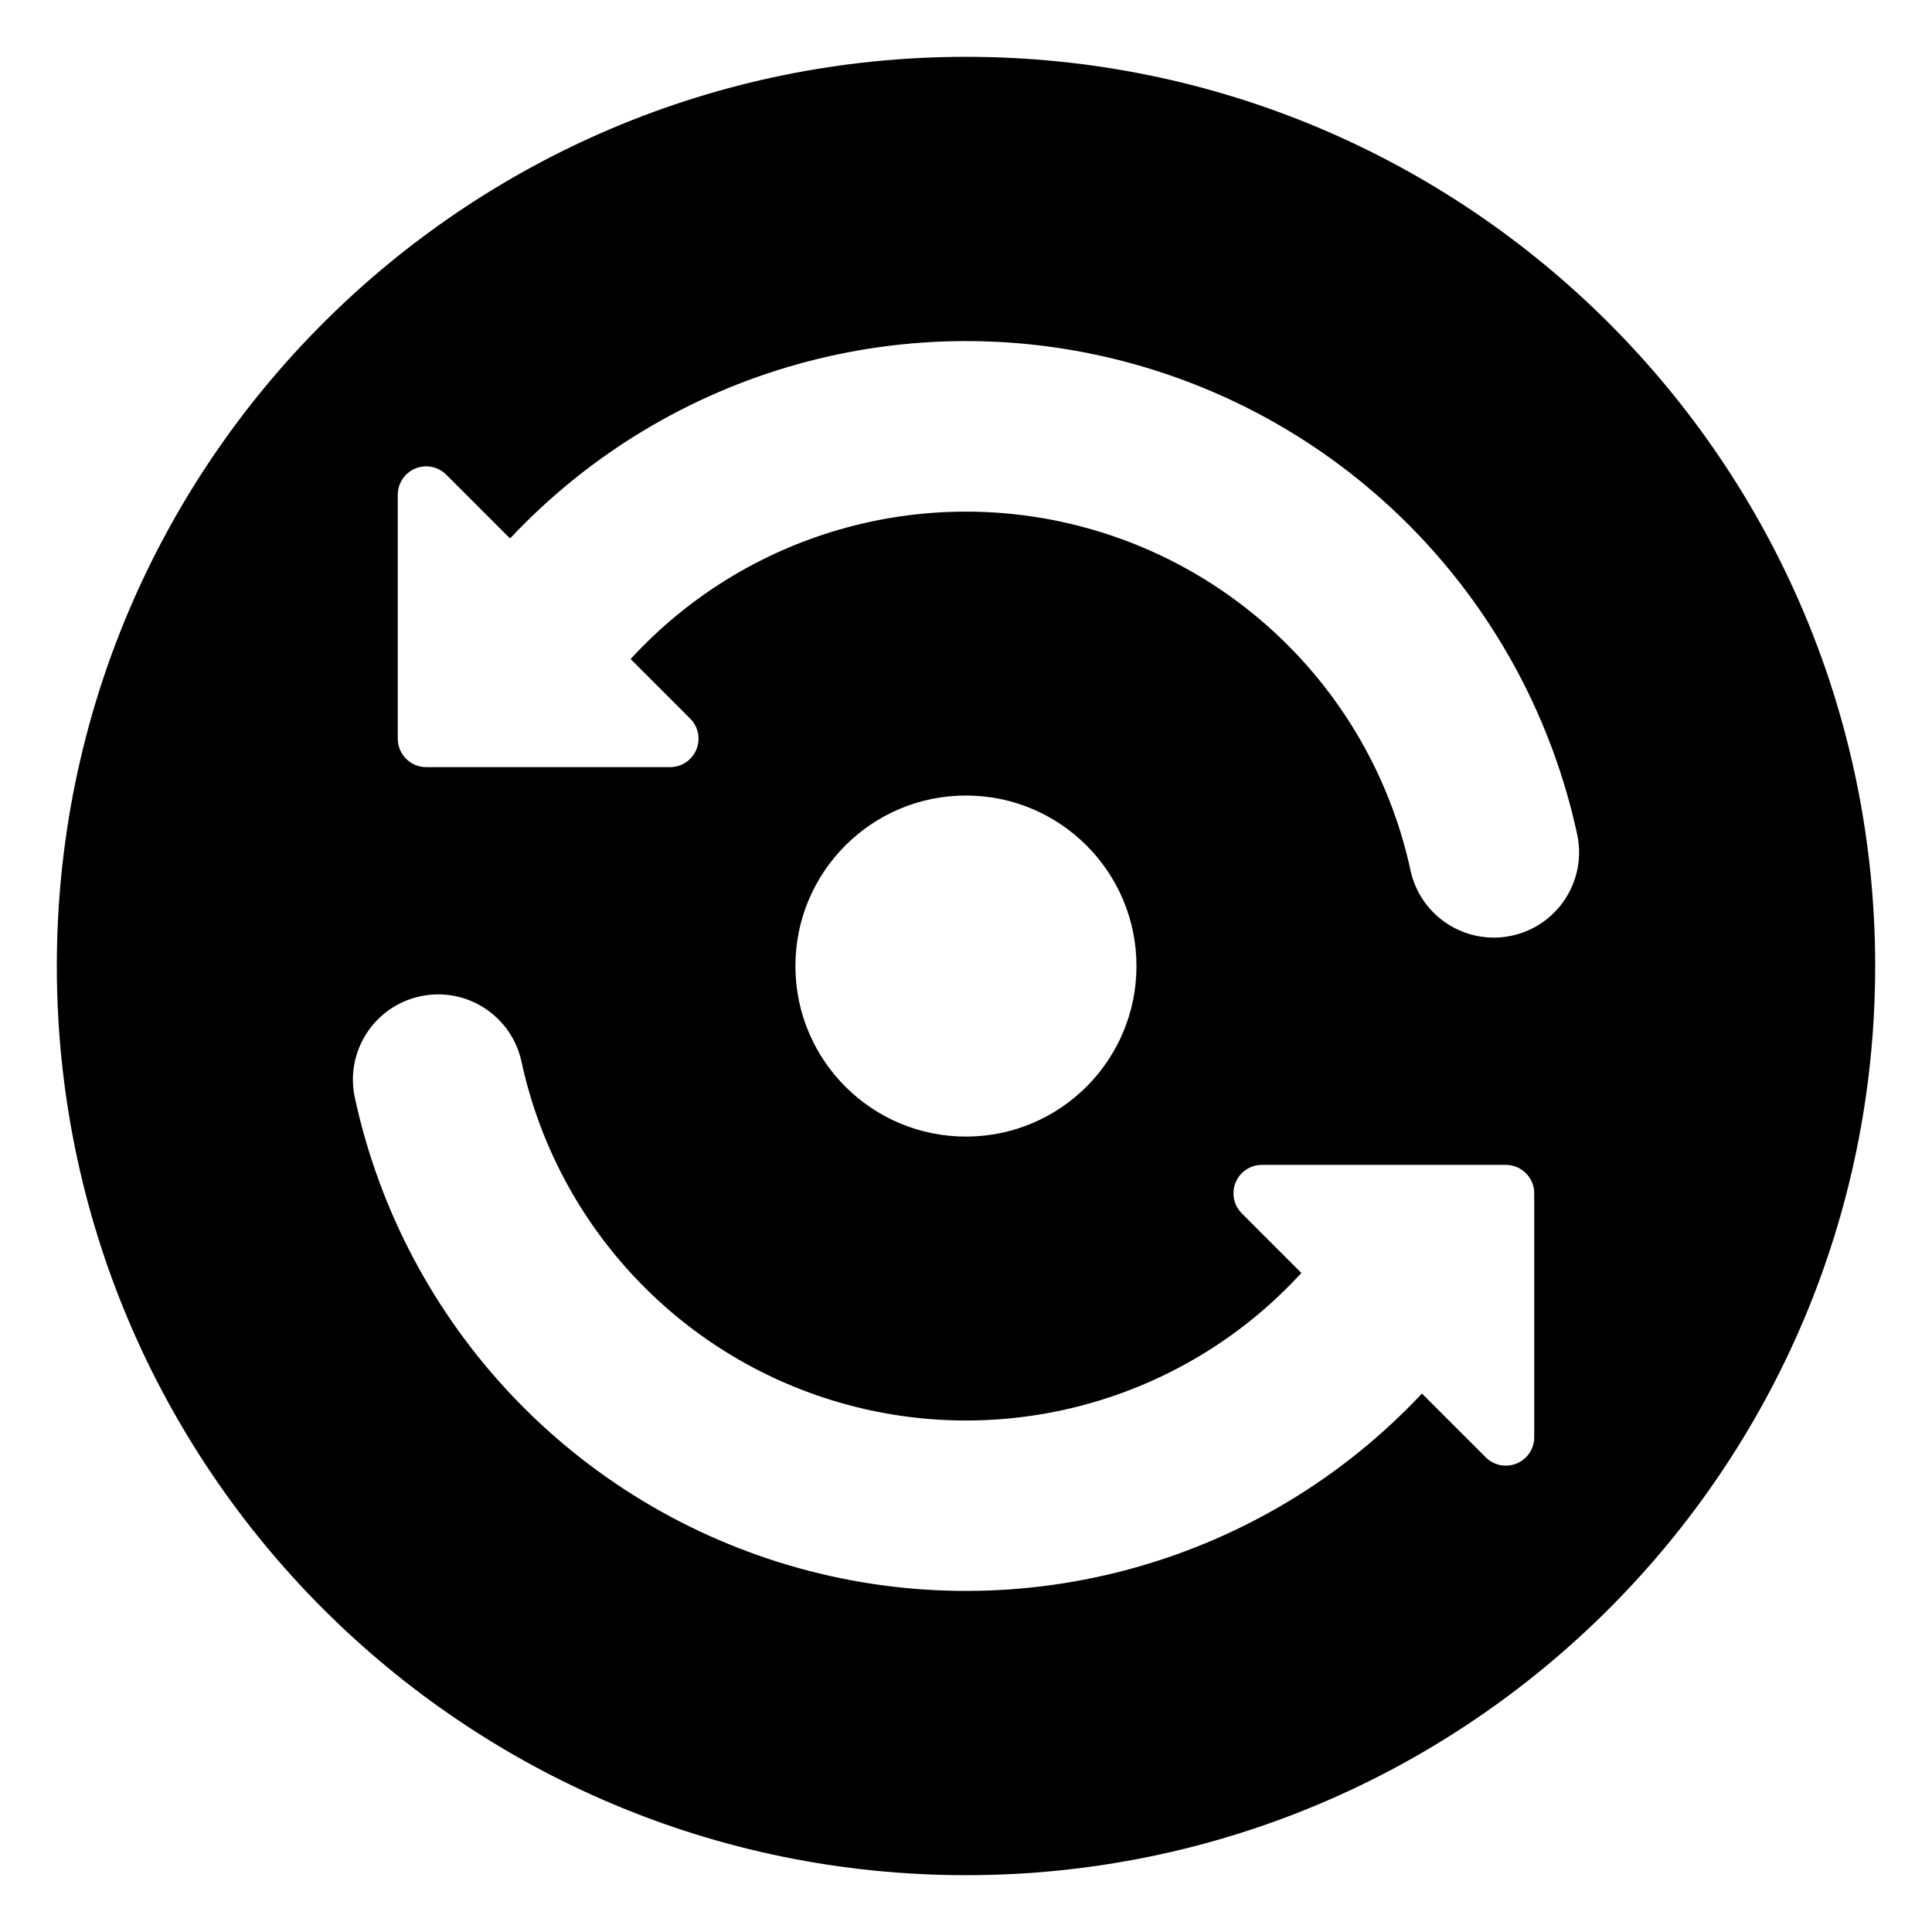
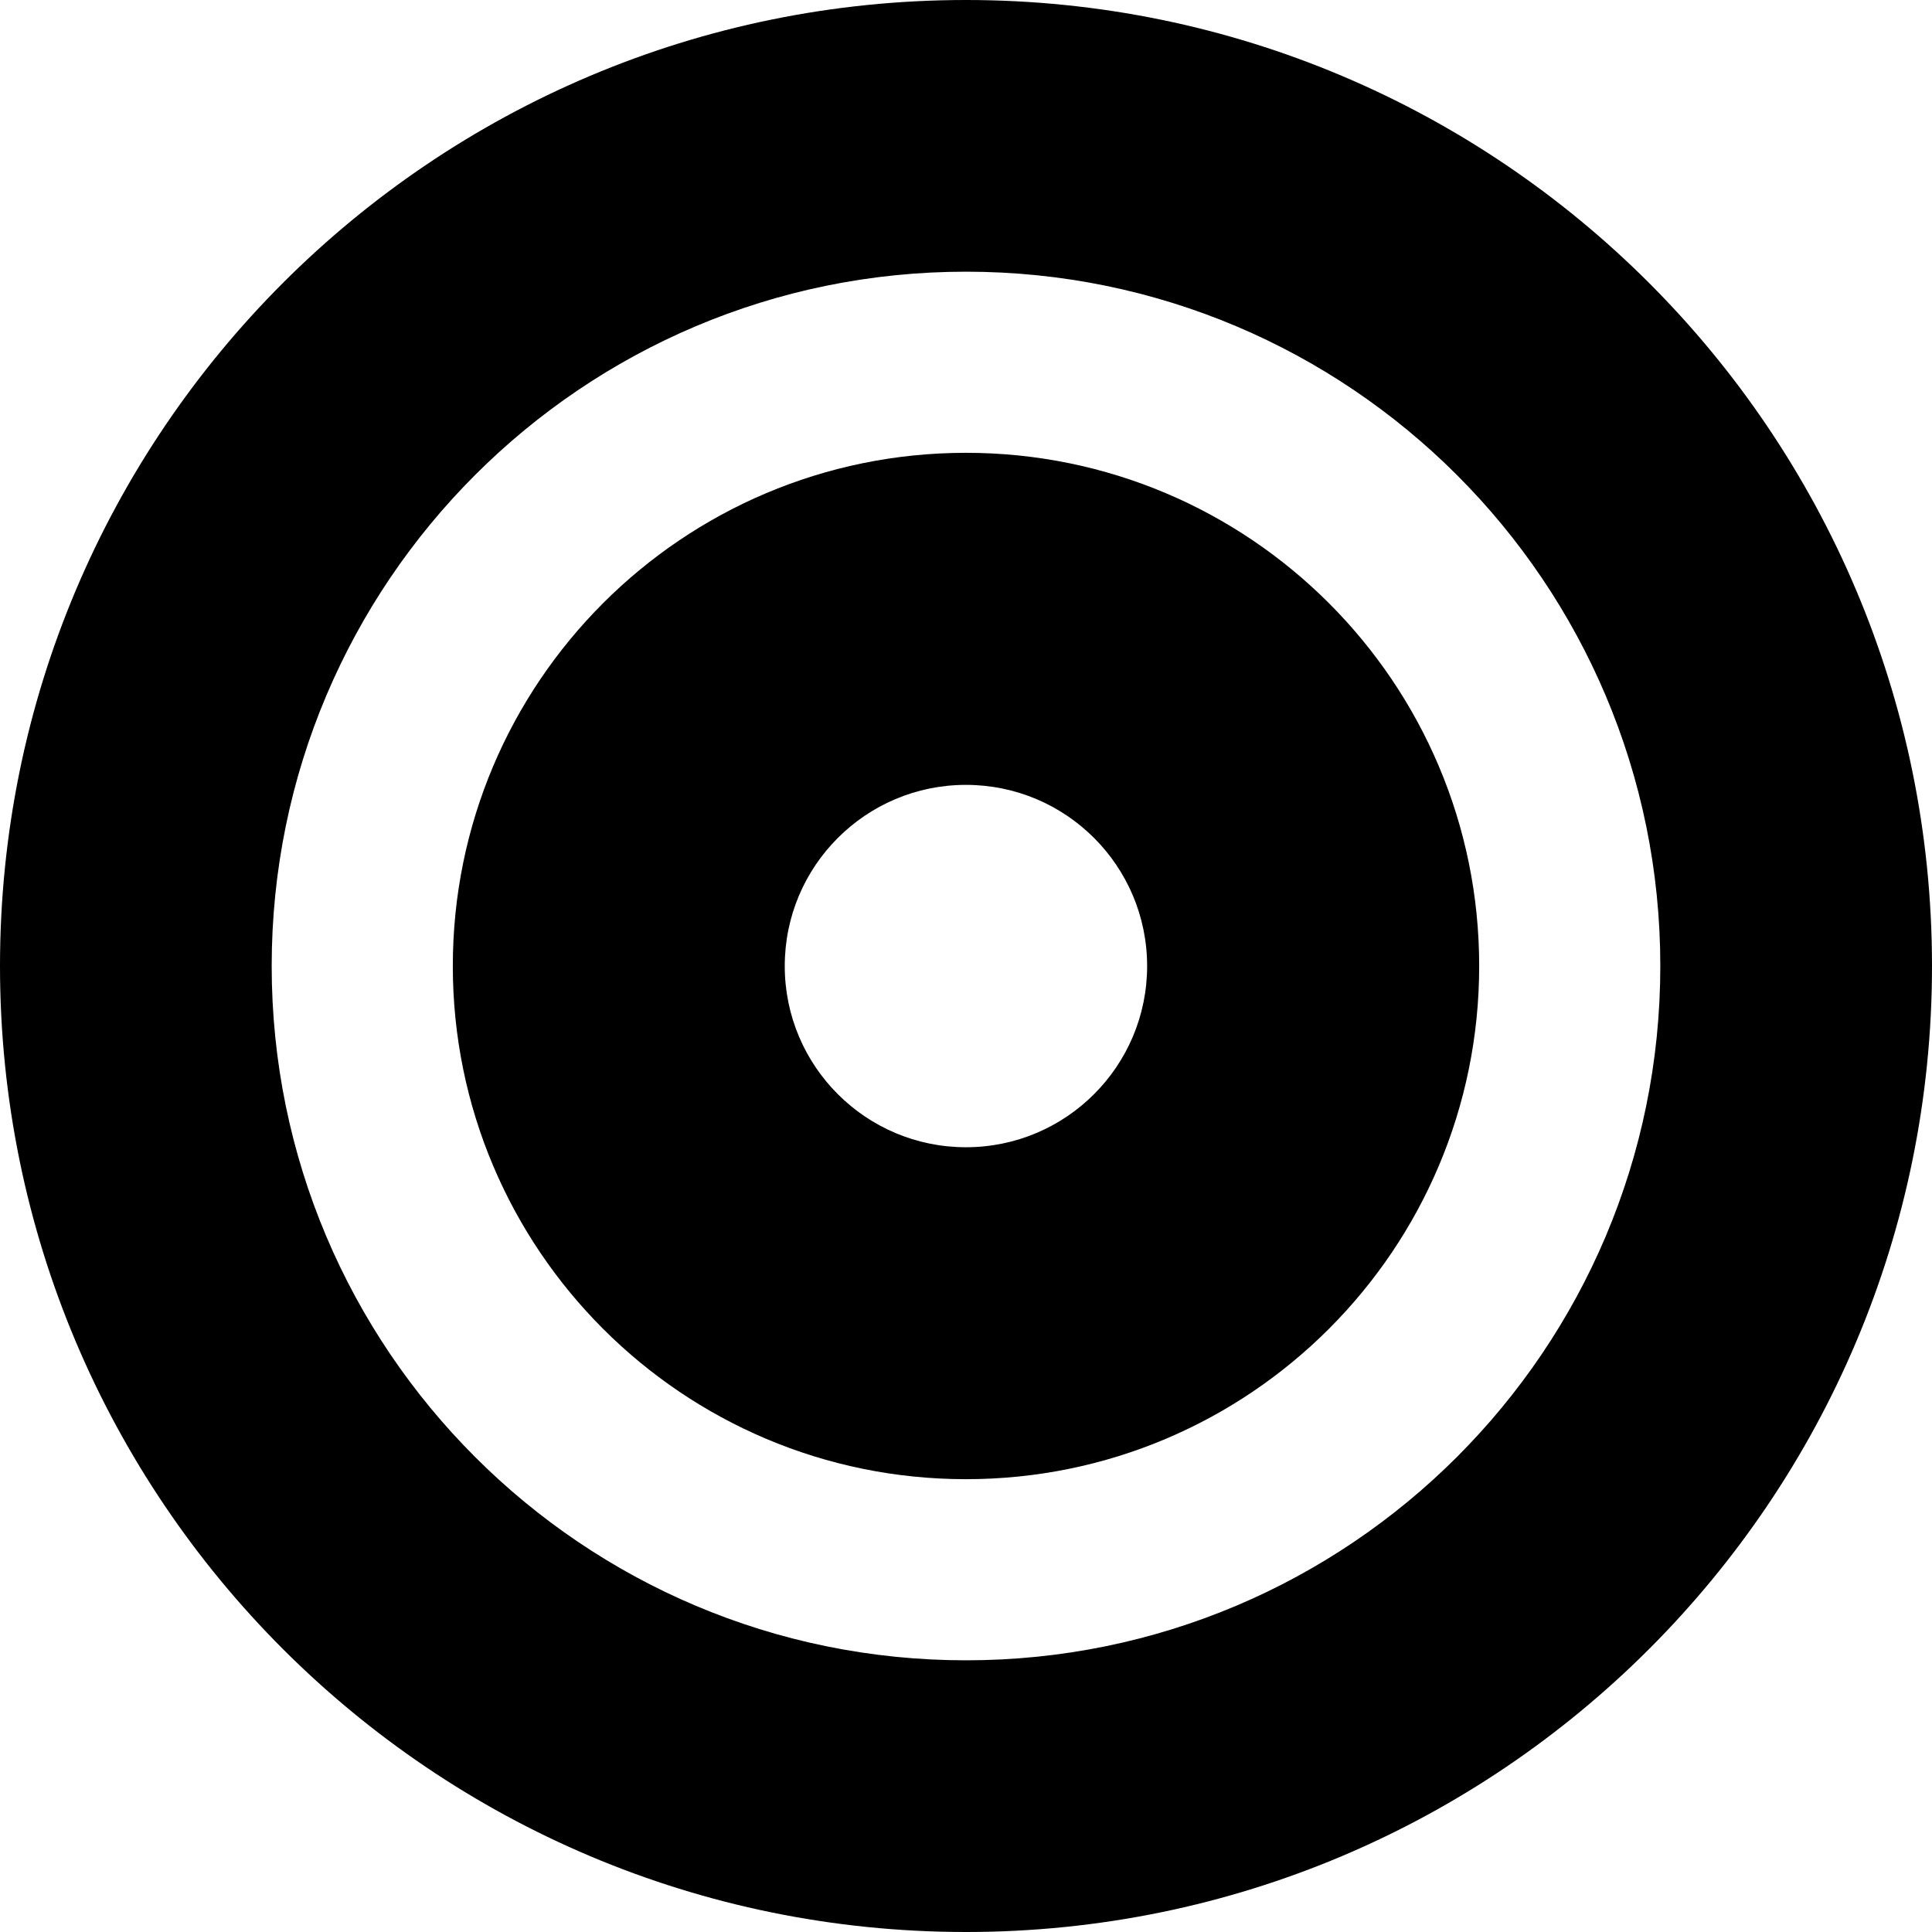
- <svg xmlns="http://www.w3.org/2000/svg" viewBox="0 0 17 16" class="svg octicon-feed-issue-open" width="16" height="16" aria-hidden="true">
-   <path d="M.5 8a8 8 0 1 1 16 0 8 8 0 0 1-16 0Zm3.427-4.323a.25.25 0 0 0-.427.177V6c0 .138.112.25.25.25h2.146a.25.25 0 0 0 .177-.427l-.524-.524a4.003 4.003 0 0 1 6.862 1.858.75.75 0 0 0 1.467-.314 5.502 5.502 0 0 0-9.39-2.605Zm9.573 8.469V10a.25.25 0 0 0-.25-.25h-2.146a.25.25 0 0 0-.177.427l.524.524a4.002 4.002 0 0 1-6.862-1.858.75.75 0 0 0-1.467.314 5.502 5.502 0 0 0 9.39 2.605l.561.561a.25.25 0 0 0 .427-.177ZM10 8a1.5 1.5 0 1 0-3.001.001A1.5 1.5 0 0 0 10 8Z" />
+ <svg xmlns="http://www.w3.org/2000/svg" viewBox="0 0 16 16" class="svg octicon-feed-issue-open" width="16" height="16" aria-hidden="true">
+   <path d="M3.75 8a4.25 4.25 0 1 1 8.5 0 4.25 4.25 0 0 1-8.5 0ZM9.5 8a1.5 1.5 0 1 0-3.001.001A1.5 1.5 0 0 0 9.5 8Z" />
+   <path d="M0 8a8 8 0 1 1 16 0A8 8 0 0 1 0 8Zm8-5.75a5.75 5.75 0 1 0 0 11.5 5.75 5.75 0 1 0 0-11.5Z" />
</svg>
